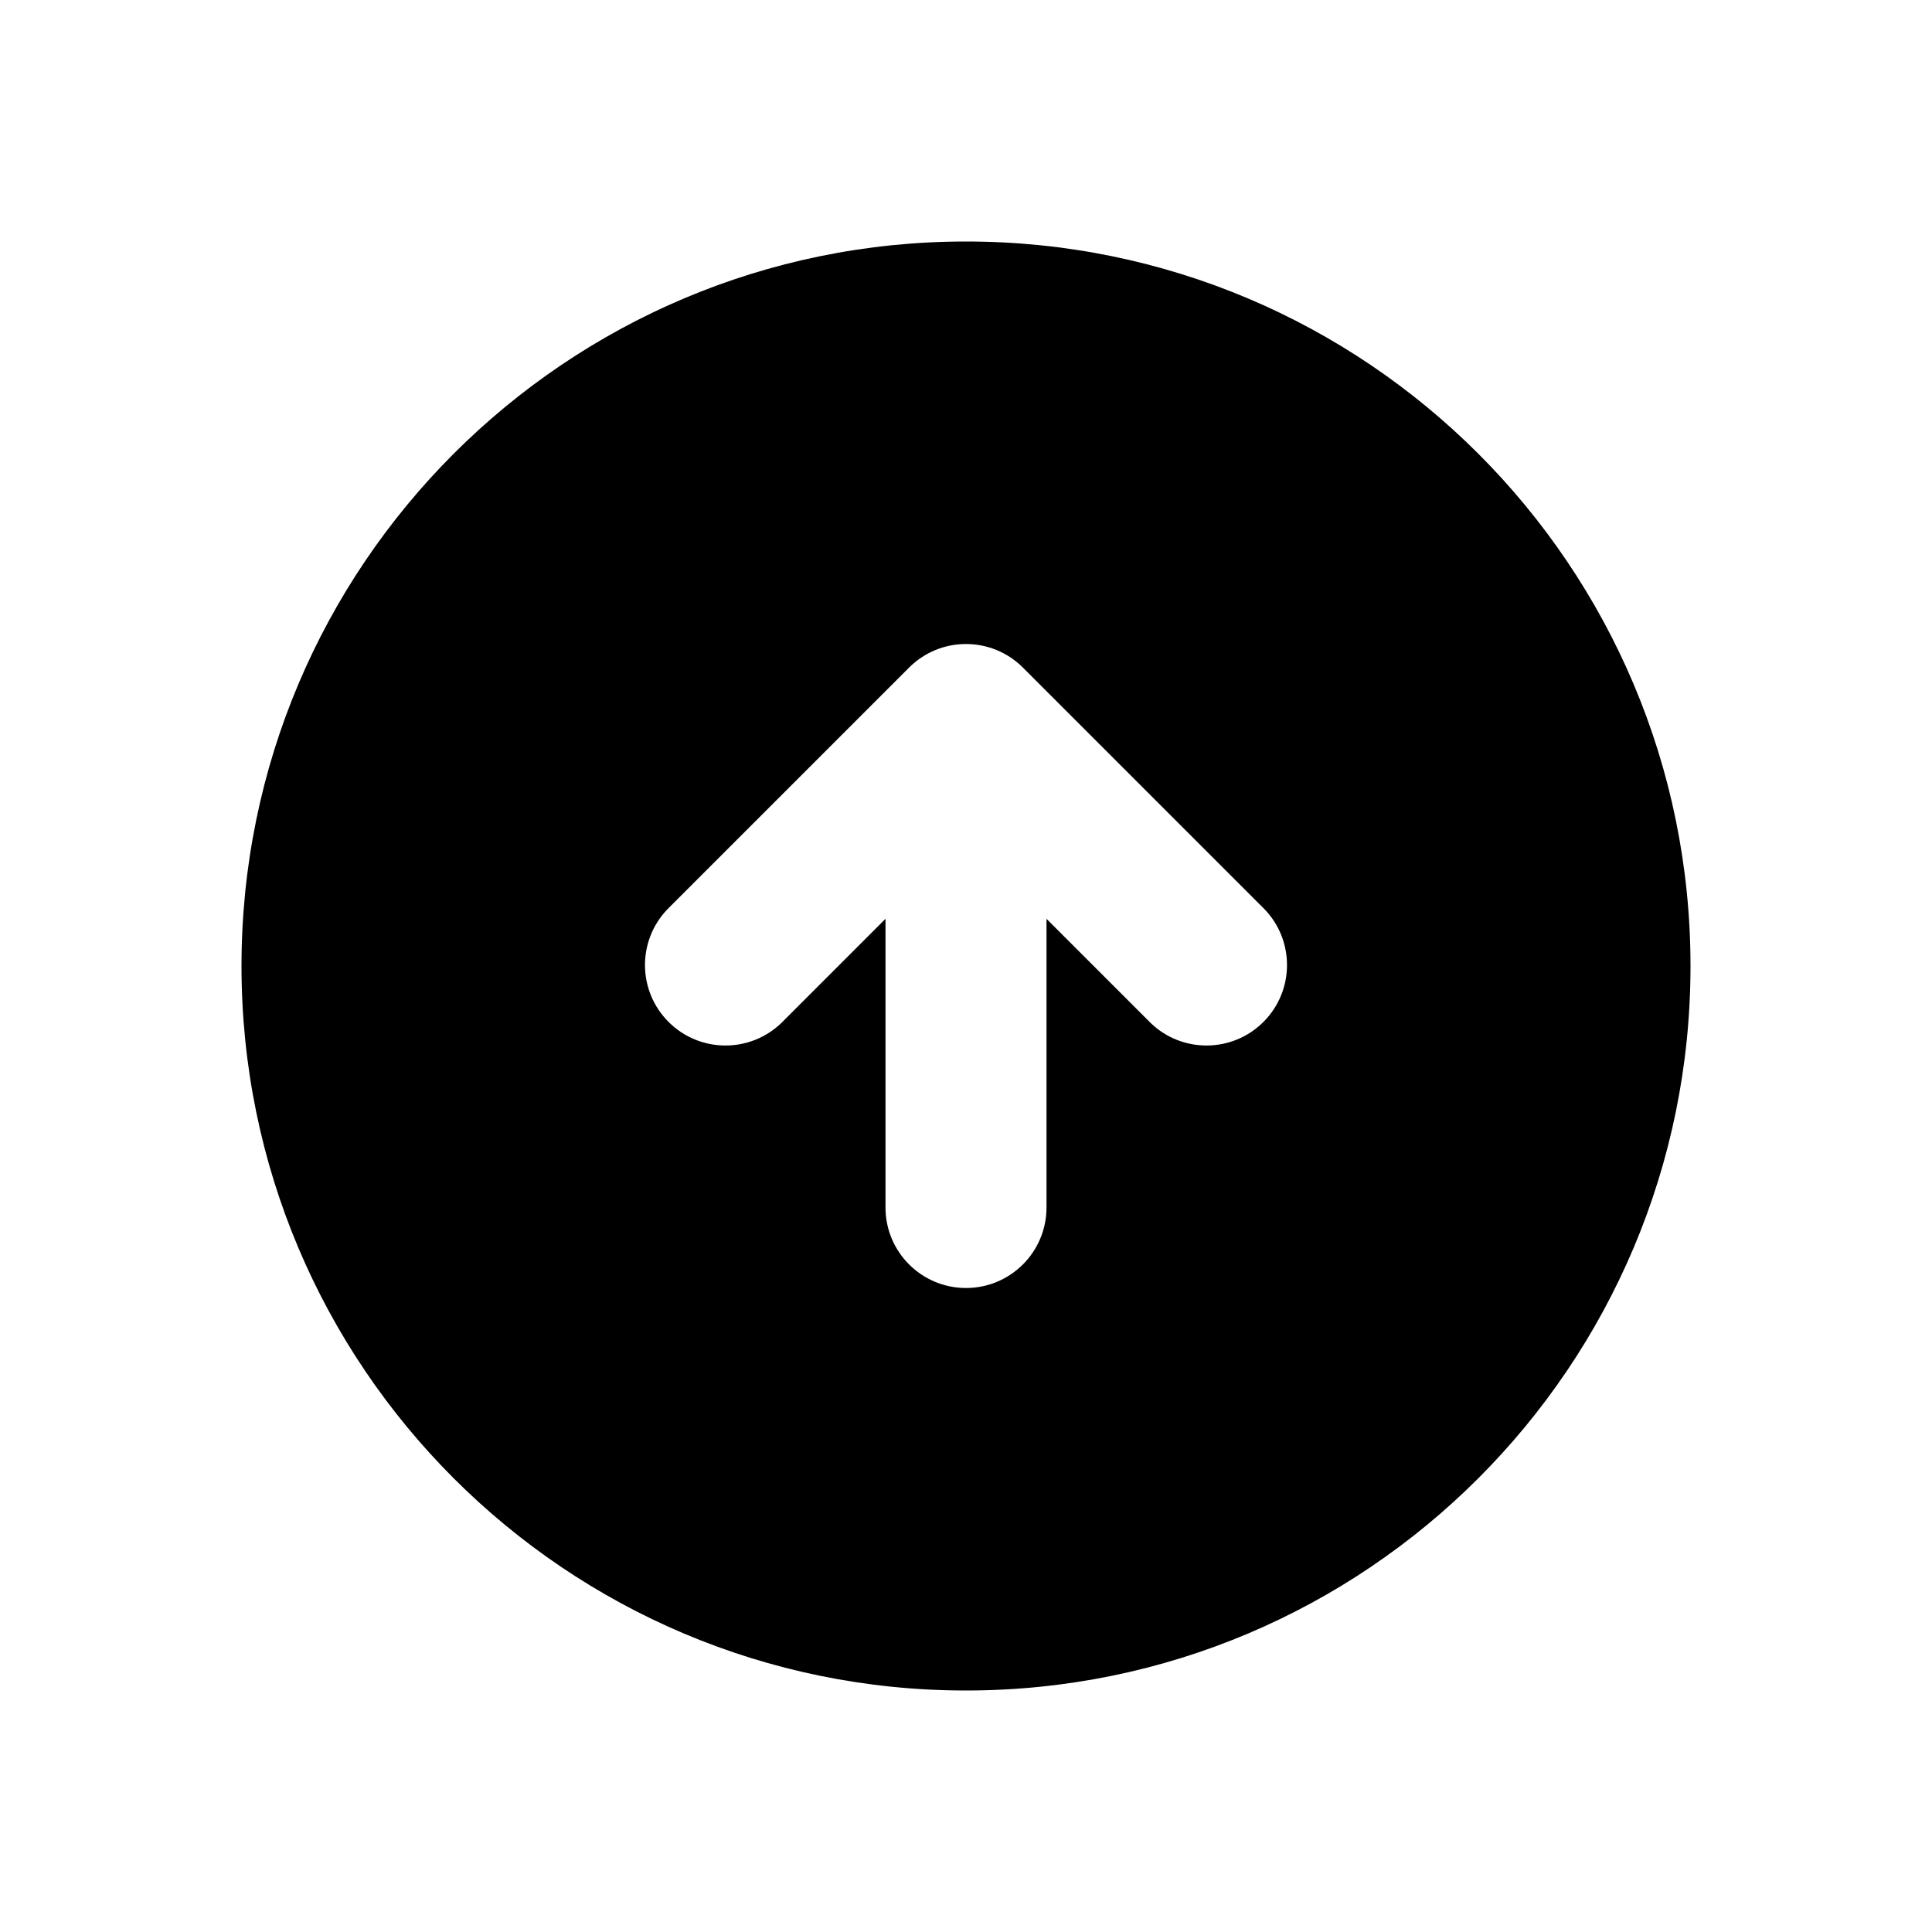
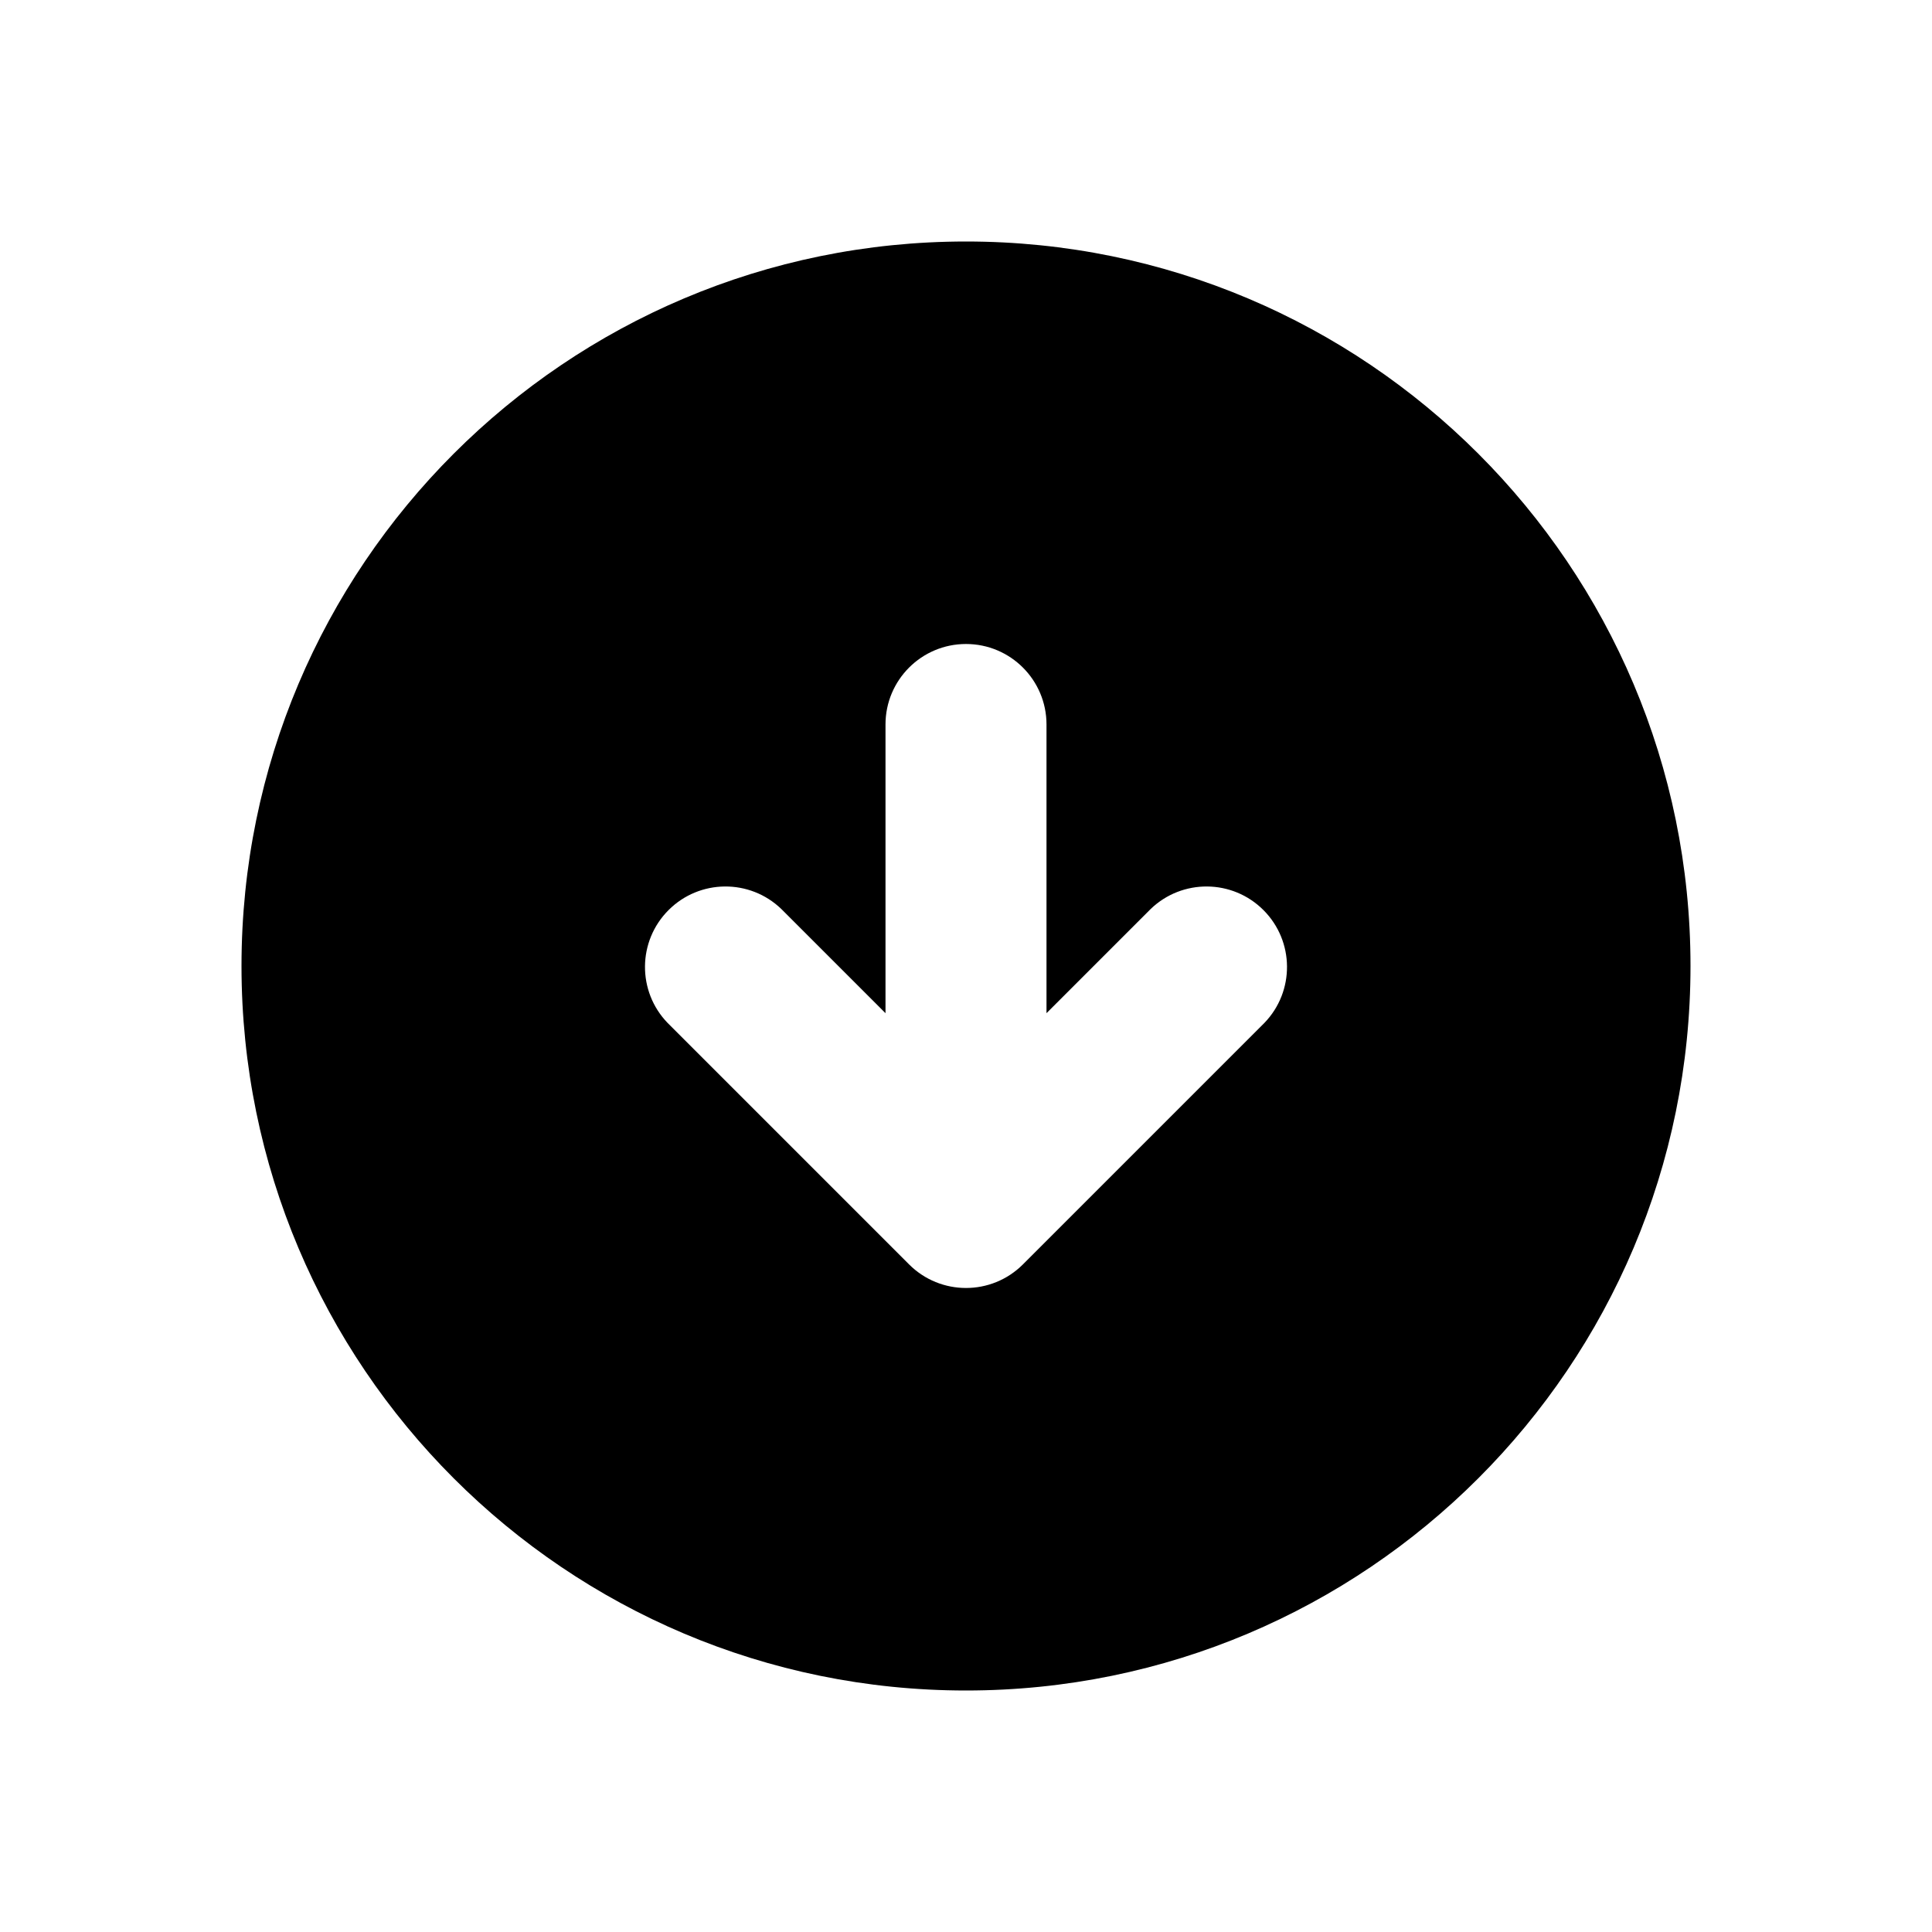
<svg xmlns="http://www.w3.org/2000/svg" viewBox="0 0 24 24" fill="none">
-   <path fill="currentColor" fill-rule="evenodd" d="M12 21a9 9 0 1 0 0-18 9 9 0 0 0 0 18zm.707-12.707 3 3a1 1 0 0 1-1.414 1.414L13 11.414V15a1 1 0 1 1-2 0v-3.586l-1.293 1.293a1 1 0 0 1-1.414-1.414l3-3a1 1 0 0 1 1.414 0z" clip-rule="evenodd" />
+   <path fill="currentColor" fill-rule="evenodd" d="M12 21a9 9 0 1 0 0-18 9 9 0 0 0 0 18zm.707-5.293 3-3a1 1 0 0 0-1.414-1.414L13 12.586V9a1 1 0 1 0-2 0v3.586l-1.293-1.293a1 1 0 0 0-1.414 1.414l3 3a1 1 0 0 0 1.414 0z" clip-rule="evenodd" />
</svg>
